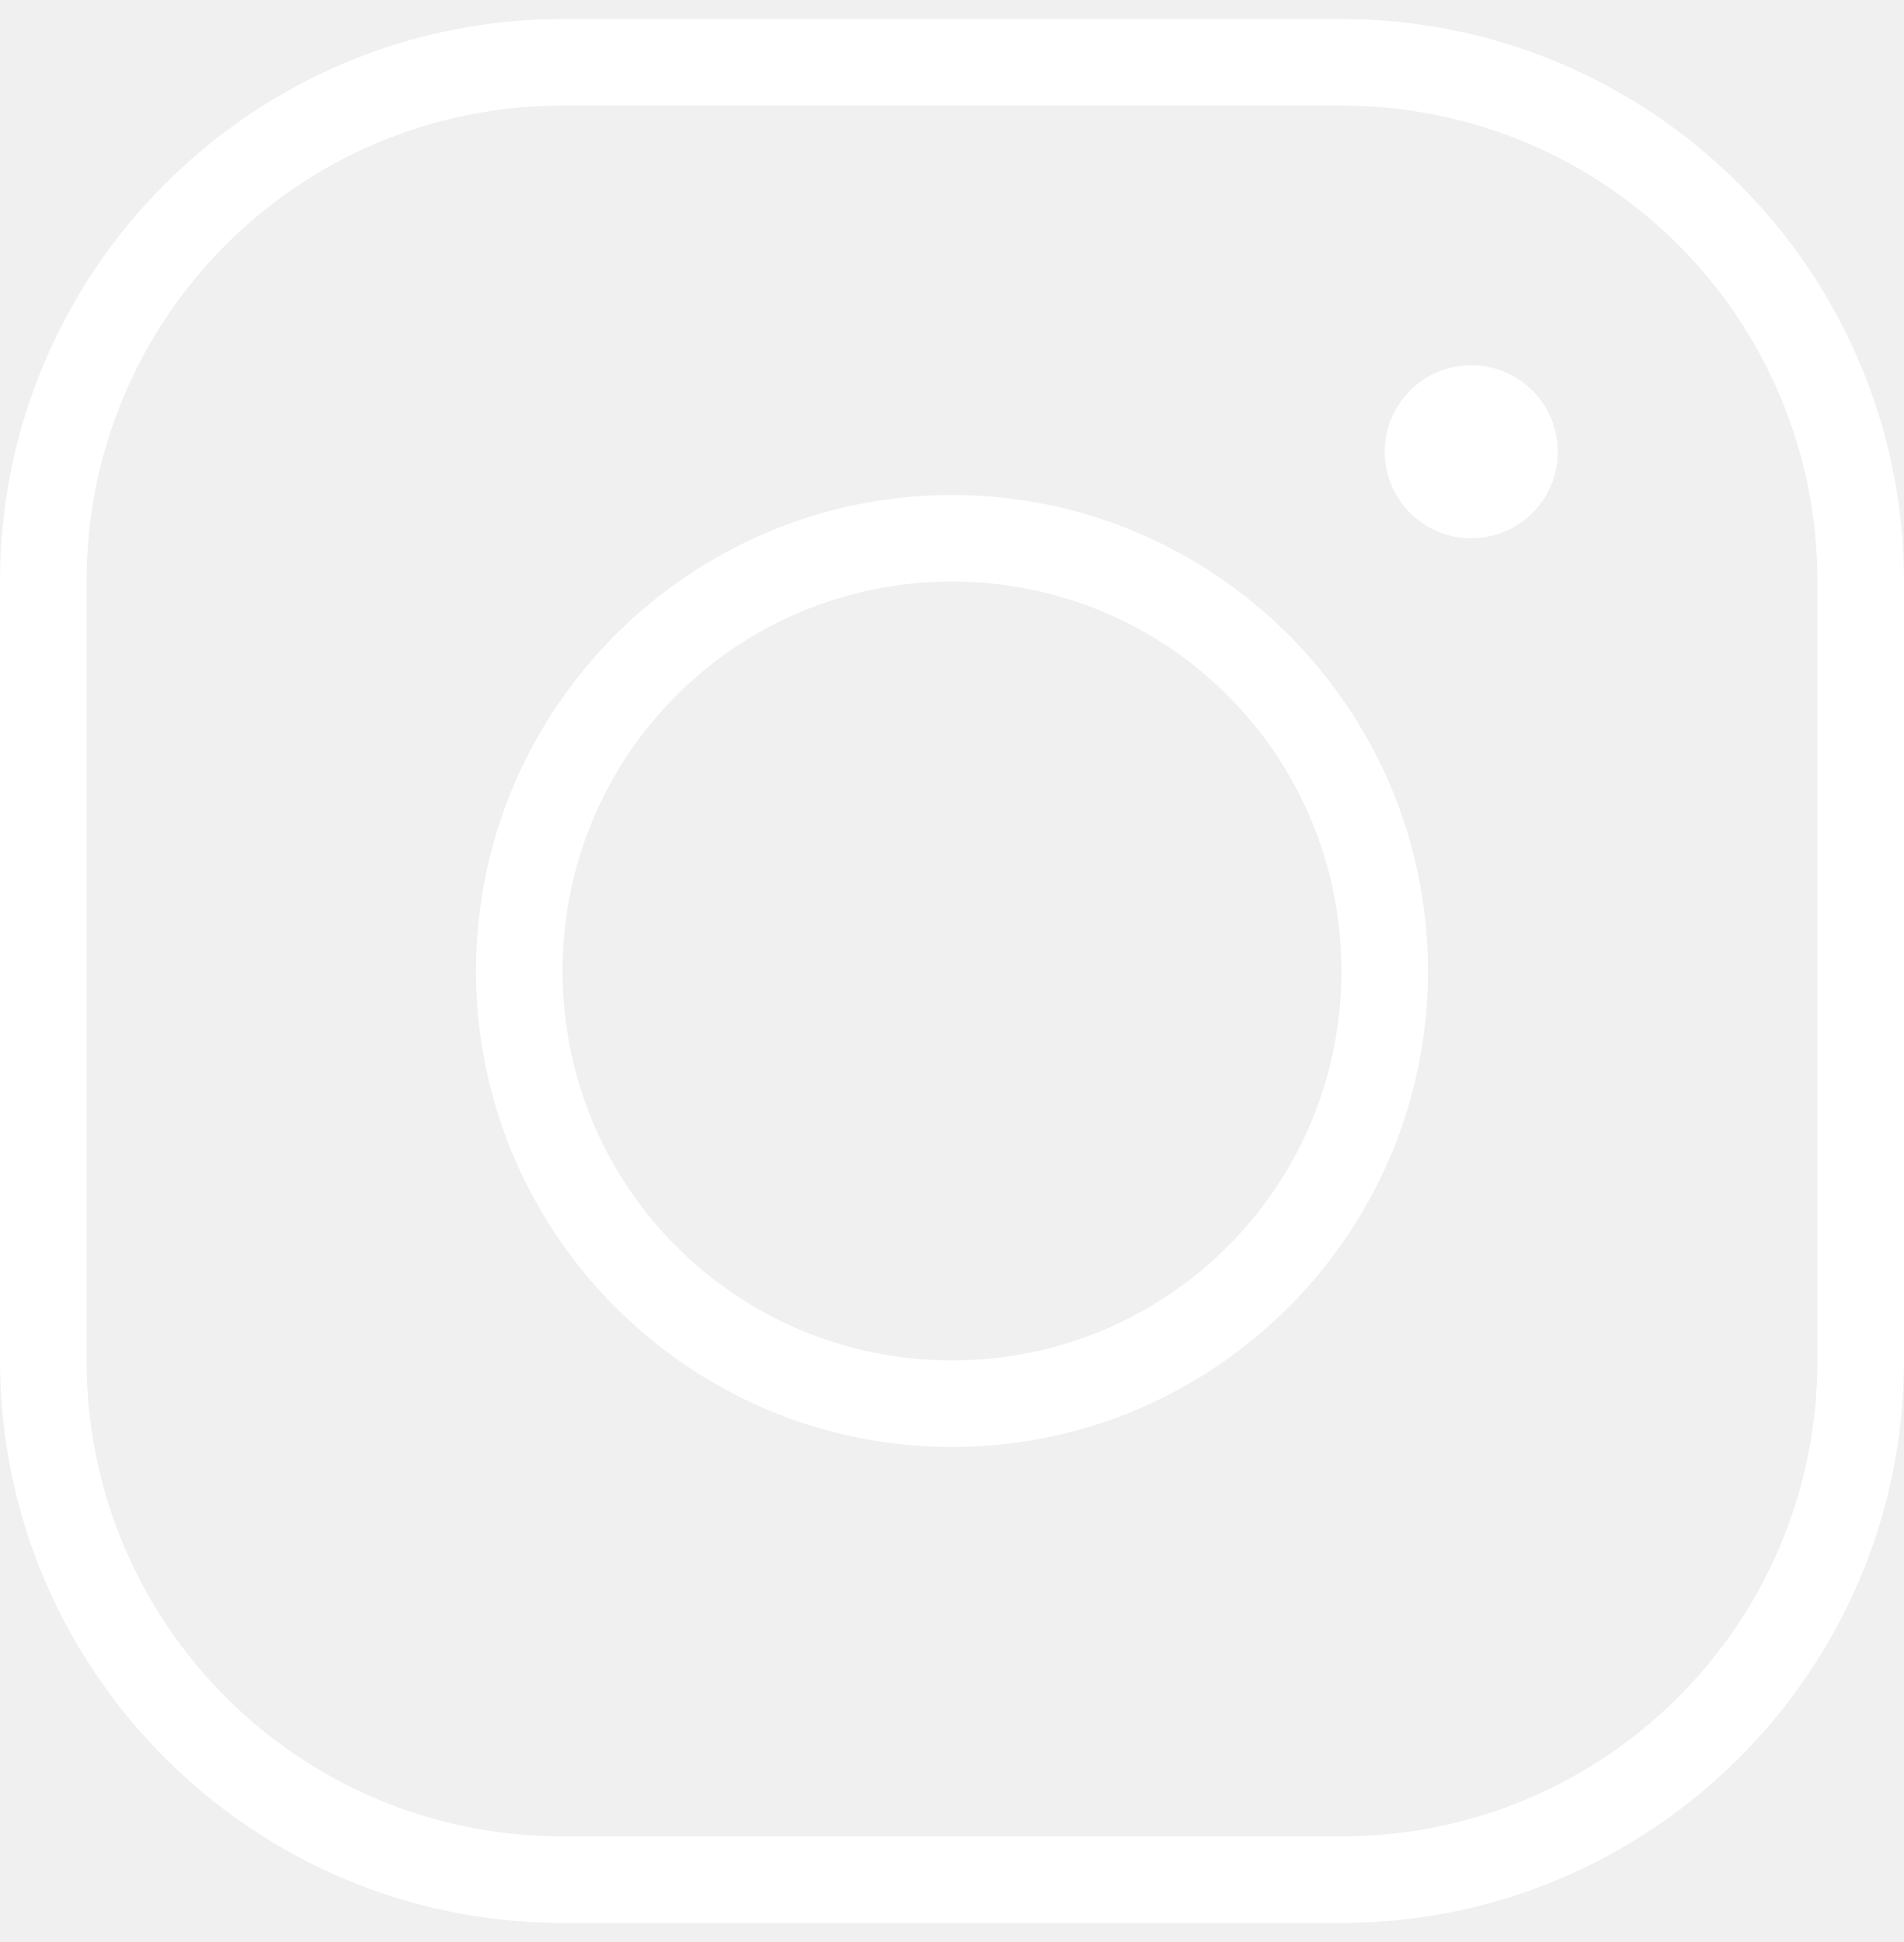
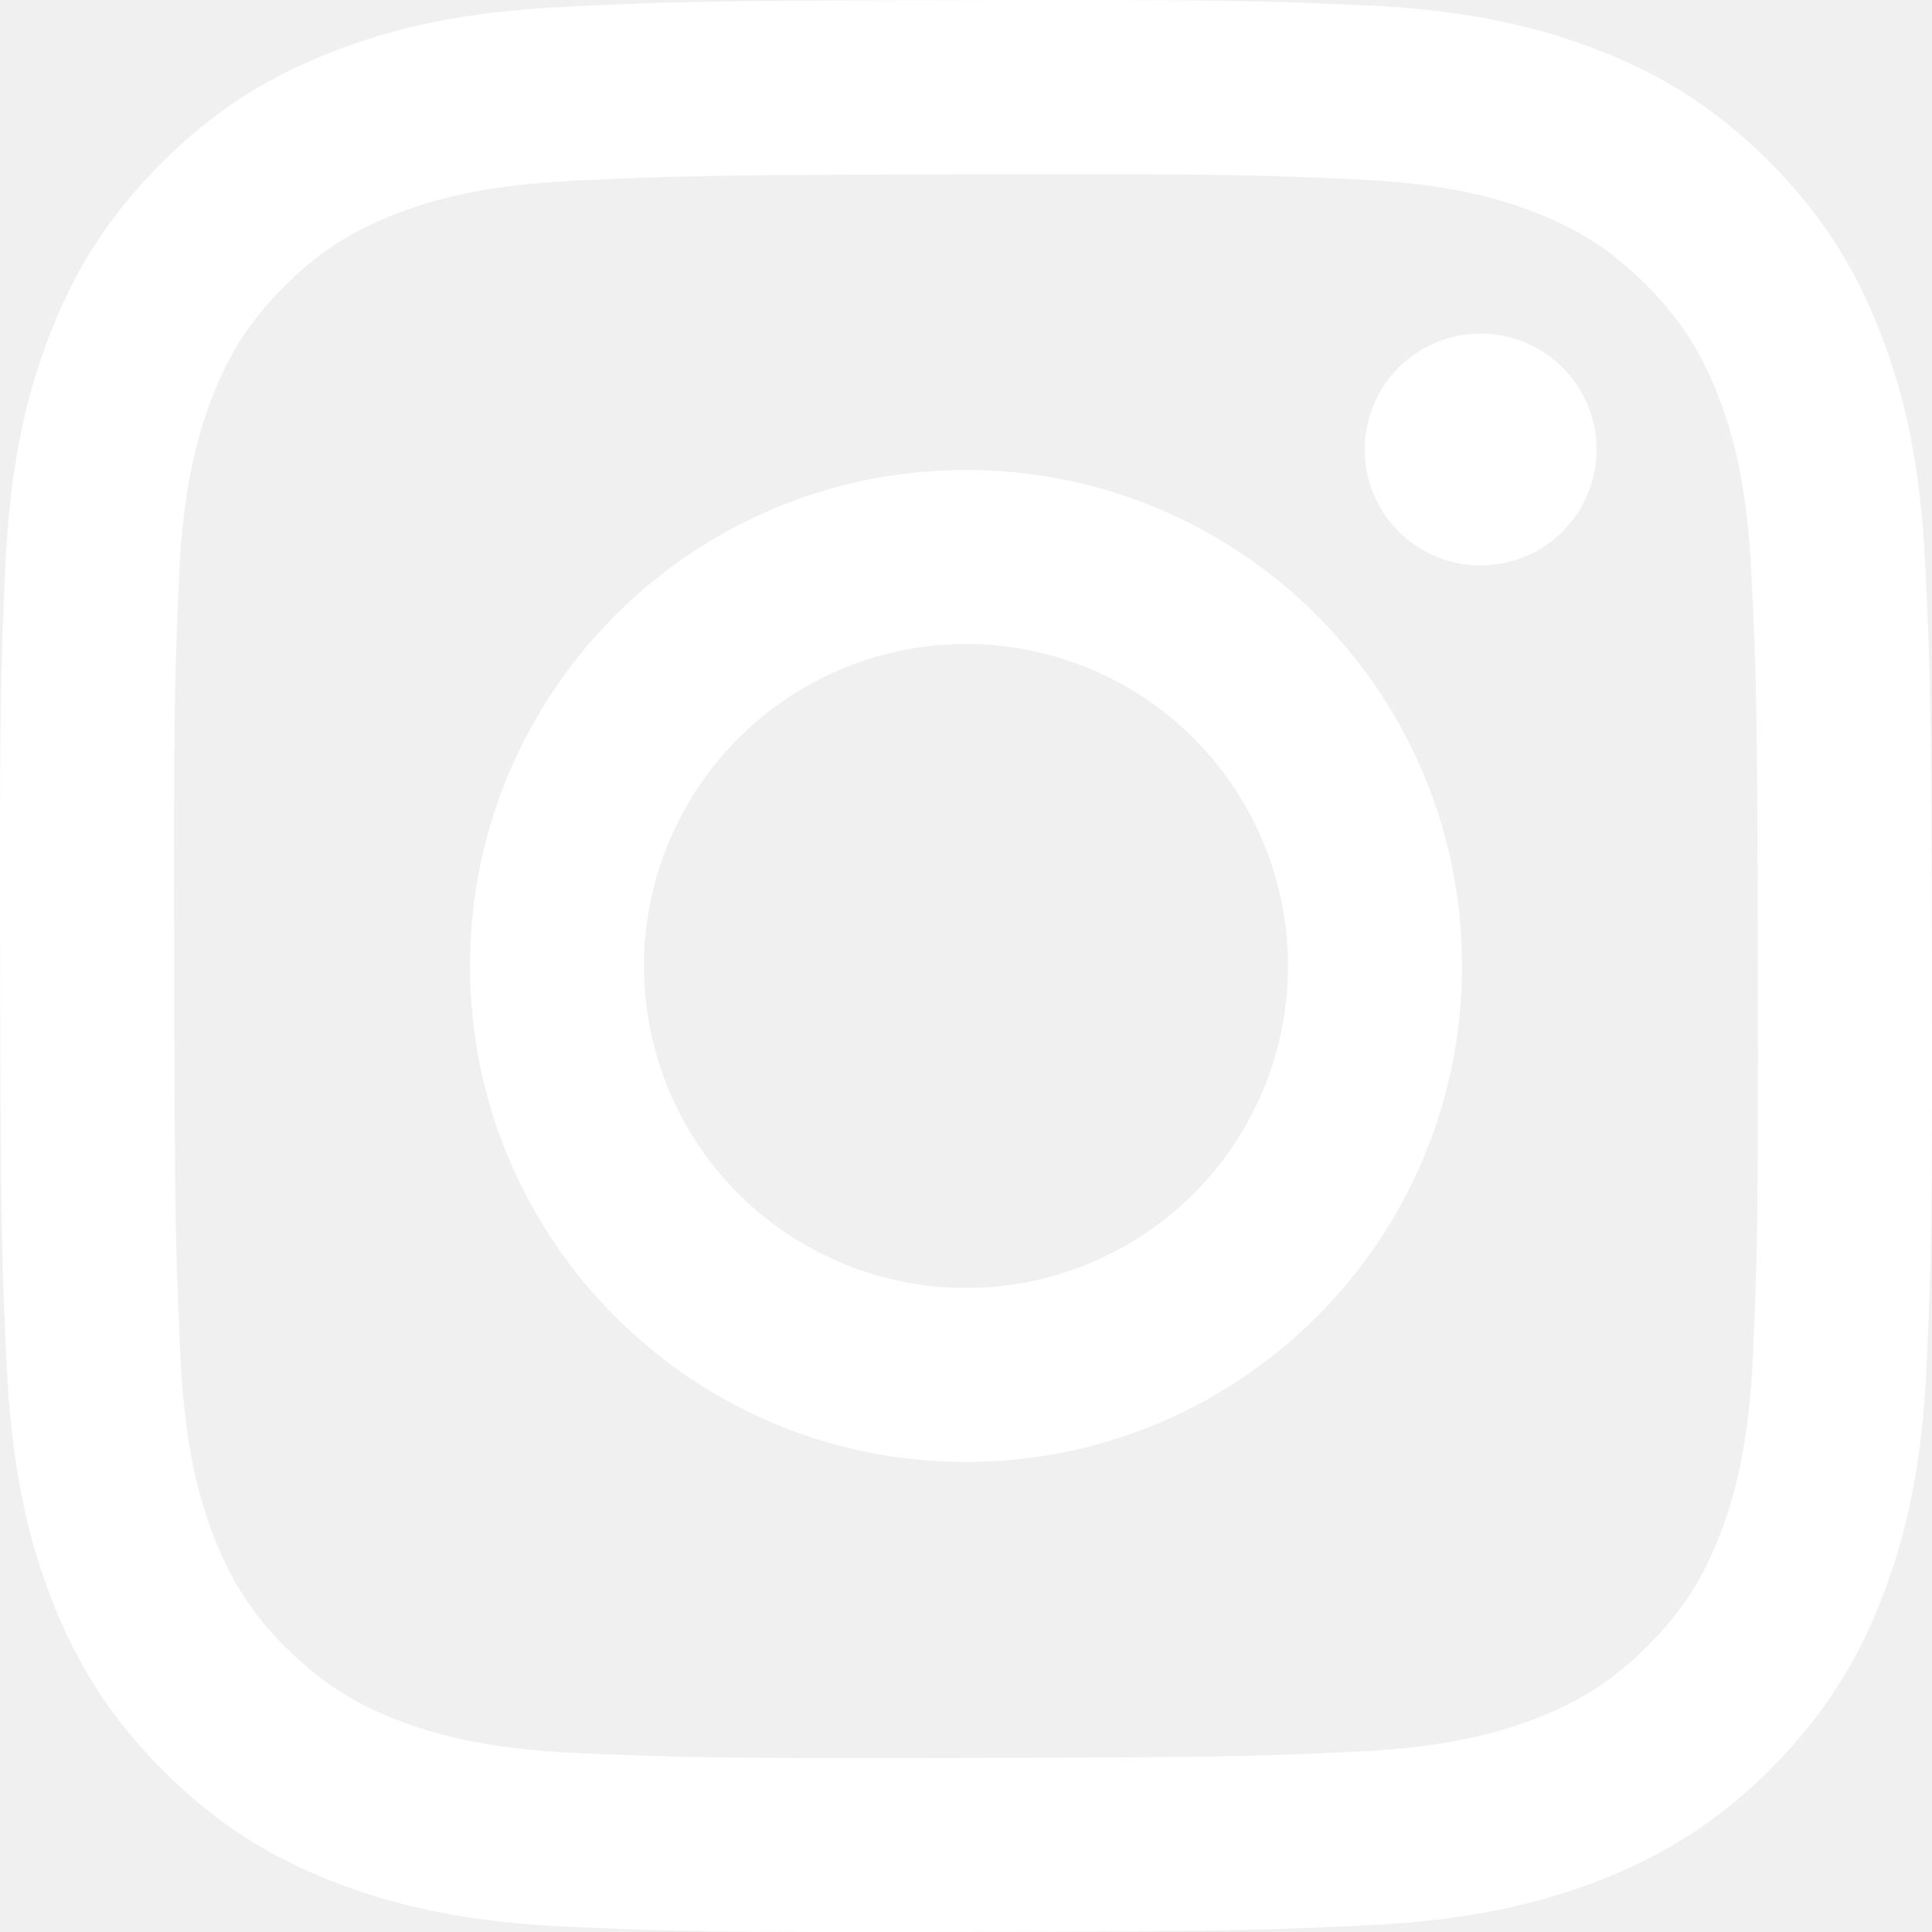
- <svg xmlns="http://www.w3.org/2000/svg" width="50" height="51" viewBox="0 0 50 51" fill="none">
-   <path d="M14.773 0.5C6.628 0.5 0 7.128 0 15.273V35.727C0 43.872 6.628 50.5 14.773 50.5H35.227C43.372 50.5 50 43.872 50 35.727V15.273C50 7.128 43.372 0.5 35.227 0.5H14.773ZM14.773 2.773H35.227C42.144 2.773 47.727 8.356 47.727 15.273V35.727C47.727 42.644 42.144 48.227 35.227 48.227H14.773C7.856 48.227 2.273 42.644 2.273 35.727V15.273C2.273 8.356 7.856 2.773 14.773 2.773ZM38.636 9.591C38.034 9.591 37.456 9.83 37.029 10.257C36.603 10.683 36.364 11.261 36.364 11.864C36.364 12.466 36.603 13.044 37.029 13.471C37.456 13.897 38.034 14.136 38.636 14.136C39.239 14.136 39.817 13.897 40.243 13.471C40.67 13.044 40.909 12.466 40.909 11.864C40.909 11.261 40.67 10.683 40.243 10.257C39.817 9.83 39.239 9.591 38.636 9.591ZM25 13C18.11 13 12.5 18.61 12.5 25.5C12.5 32.39 18.11 38 25 38C31.89 38 37.5 32.39 37.5 25.5C37.5 18.61 31.89 13 25 13ZM25 15.273C30.662 15.273 35.227 19.838 35.227 25.5C35.227 31.162 30.662 35.727 25 35.727C19.338 35.727 14.773 31.162 14.773 25.5C14.773 19.838 19.338 15.273 25 15.273Z" fill="white" />
+ <svg xmlns="http://www.w3.org/2000/svg" width="50" height="50" viewBox="0 0 50 50" fill="none">
+   <g clip-path="url(#clip0_174_3605)">
+     <path d="M14.646 0.175C11.986 0.3 10.169 0.725 8.582 1.349C6.938 1.989 5.545 2.849 4.159 4.24C2.773 5.631 1.92 7.025 1.284 8.671C0.668 10.262 0.251 12.08 0.134 14.742C0.016 17.403 -0.01 18.259 0.003 25.048C0.016 31.837 0.046 32.688 0.175 35.355C0.302 38.014 0.725 39.83 1.349 41.419C1.991 43.062 2.849 44.455 4.241 45.841C5.632 47.228 7.025 48.079 8.675 48.716C10.265 49.331 12.084 49.75 14.745 49.866C17.405 49.983 18.262 50.01 25.049 49.997C31.836 49.984 32.691 49.954 35.357 49.827C38.023 49.701 39.83 49.275 41.419 48.654C43.062 48.011 44.456 47.154 45.842 45.762C47.227 44.37 48.08 42.975 48.715 41.328C49.331 39.738 49.75 37.919 49.865 35.26C49.982 32.592 50.01 31.74 49.996 24.952C49.983 18.164 49.953 17.313 49.827 14.647C49.7 11.981 49.276 10.17 48.653 8.581C48.011 6.937 47.153 5.546 45.762 4.158C44.371 2.771 42.975 1.918 41.328 1.284C39.737 0.669 37.92 0.249 35.259 0.134C32.598 0.019 31.741 -0.01 24.952 0.003C18.163 0.016 17.312 0.045 14.646 0.175ZM14.938 45.369C12.501 45.263 11.177 44.858 10.295 44.519C9.127 44.069 8.295 43.525 7.416 42.654C6.537 41.784 5.997 40.949 5.541 39.783C5.199 38.901 4.786 37.579 4.672 35.142C4.548 32.507 4.522 31.716 4.508 25.042C4.493 18.367 4.519 17.577 4.634 14.942C4.738 12.506 5.146 11.181 5.484 10.3C5.934 9.13 6.476 8.3 7.349 7.421C8.221 6.543 9.054 6.002 10.22 5.546C11.101 5.202 12.423 4.793 14.86 4.677C17.496 4.552 18.286 4.527 24.959 4.512C31.633 4.498 32.425 4.523 35.062 4.639C37.498 4.745 38.824 5.148 39.704 5.489C40.873 5.939 41.704 6.479 42.583 7.353C43.461 8.227 44.002 9.057 44.459 10.226C44.803 11.104 45.212 12.426 45.327 14.864C45.453 17.5 45.481 18.291 45.493 24.964C45.505 31.637 45.481 32.429 45.366 35.064C45.26 37.501 44.855 38.825 44.516 39.708C44.066 40.876 43.523 41.708 42.651 42.586C41.778 43.464 40.946 44.005 39.779 44.461C38.899 44.805 37.575 45.215 35.141 45.331C32.505 45.455 31.715 45.481 25.038 45.495C18.363 45.51 17.575 45.483 14.938 45.369M35.319 11.638C35.319 12.232 35.496 12.812 35.827 13.304C36.157 13.797 36.627 14.181 37.175 14.407C37.724 14.633 38.327 14.691 38.909 14.575C39.491 14.458 40.025 14.171 40.444 13.751C40.863 13.33 41.147 12.795 41.262 12.213C41.377 11.631 41.316 11.028 41.088 10.48C40.86 9.932 40.474 9.464 39.98 9.136C39.486 8.807 38.906 8.632 38.312 8.633C37.517 8.635 36.755 8.952 36.193 9.516C35.632 10.079 35.317 10.843 35.319 11.638ZM12.164 25.025C12.178 32.115 17.936 37.849 25.024 37.836C32.112 37.822 37.851 32.065 37.837 24.975C37.824 17.885 32.065 12.149 24.975 12.163C17.886 12.177 12.15 17.936 12.164 25.025ZM16.666 25.016C16.663 23.368 17.149 21.756 18.062 20.383C18.975 19.011 20.274 17.94 21.796 17.306C23.317 16.673 24.992 16.504 26.61 16.823C28.227 17.141 29.713 17.932 30.881 19.095C32.049 20.258 32.845 21.741 33.17 23.357C33.495 24.973 33.333 26.649 32.706 28.173C32.078 29.697 31.012 31.001 29.644 31.919C28.275 32.838 26.665 33.33 25.017 33.333C23.922 33.335 22.838 33.122 21.826 32.705C20.814 32.288 19.894 31.676 19.119 30.904C18.343 30.132 17.728 29.214 17.307 28.204C16.886 27.194 16.669 26.11 16.666 25.016Z" fill="white" />
+   </g>
+   <defs>
+     <clipPath id="clip0_174_3605">
+       <rect width="50" height="50" fill="white" />
+     </clipPath>
+   </defs>
</svg>
